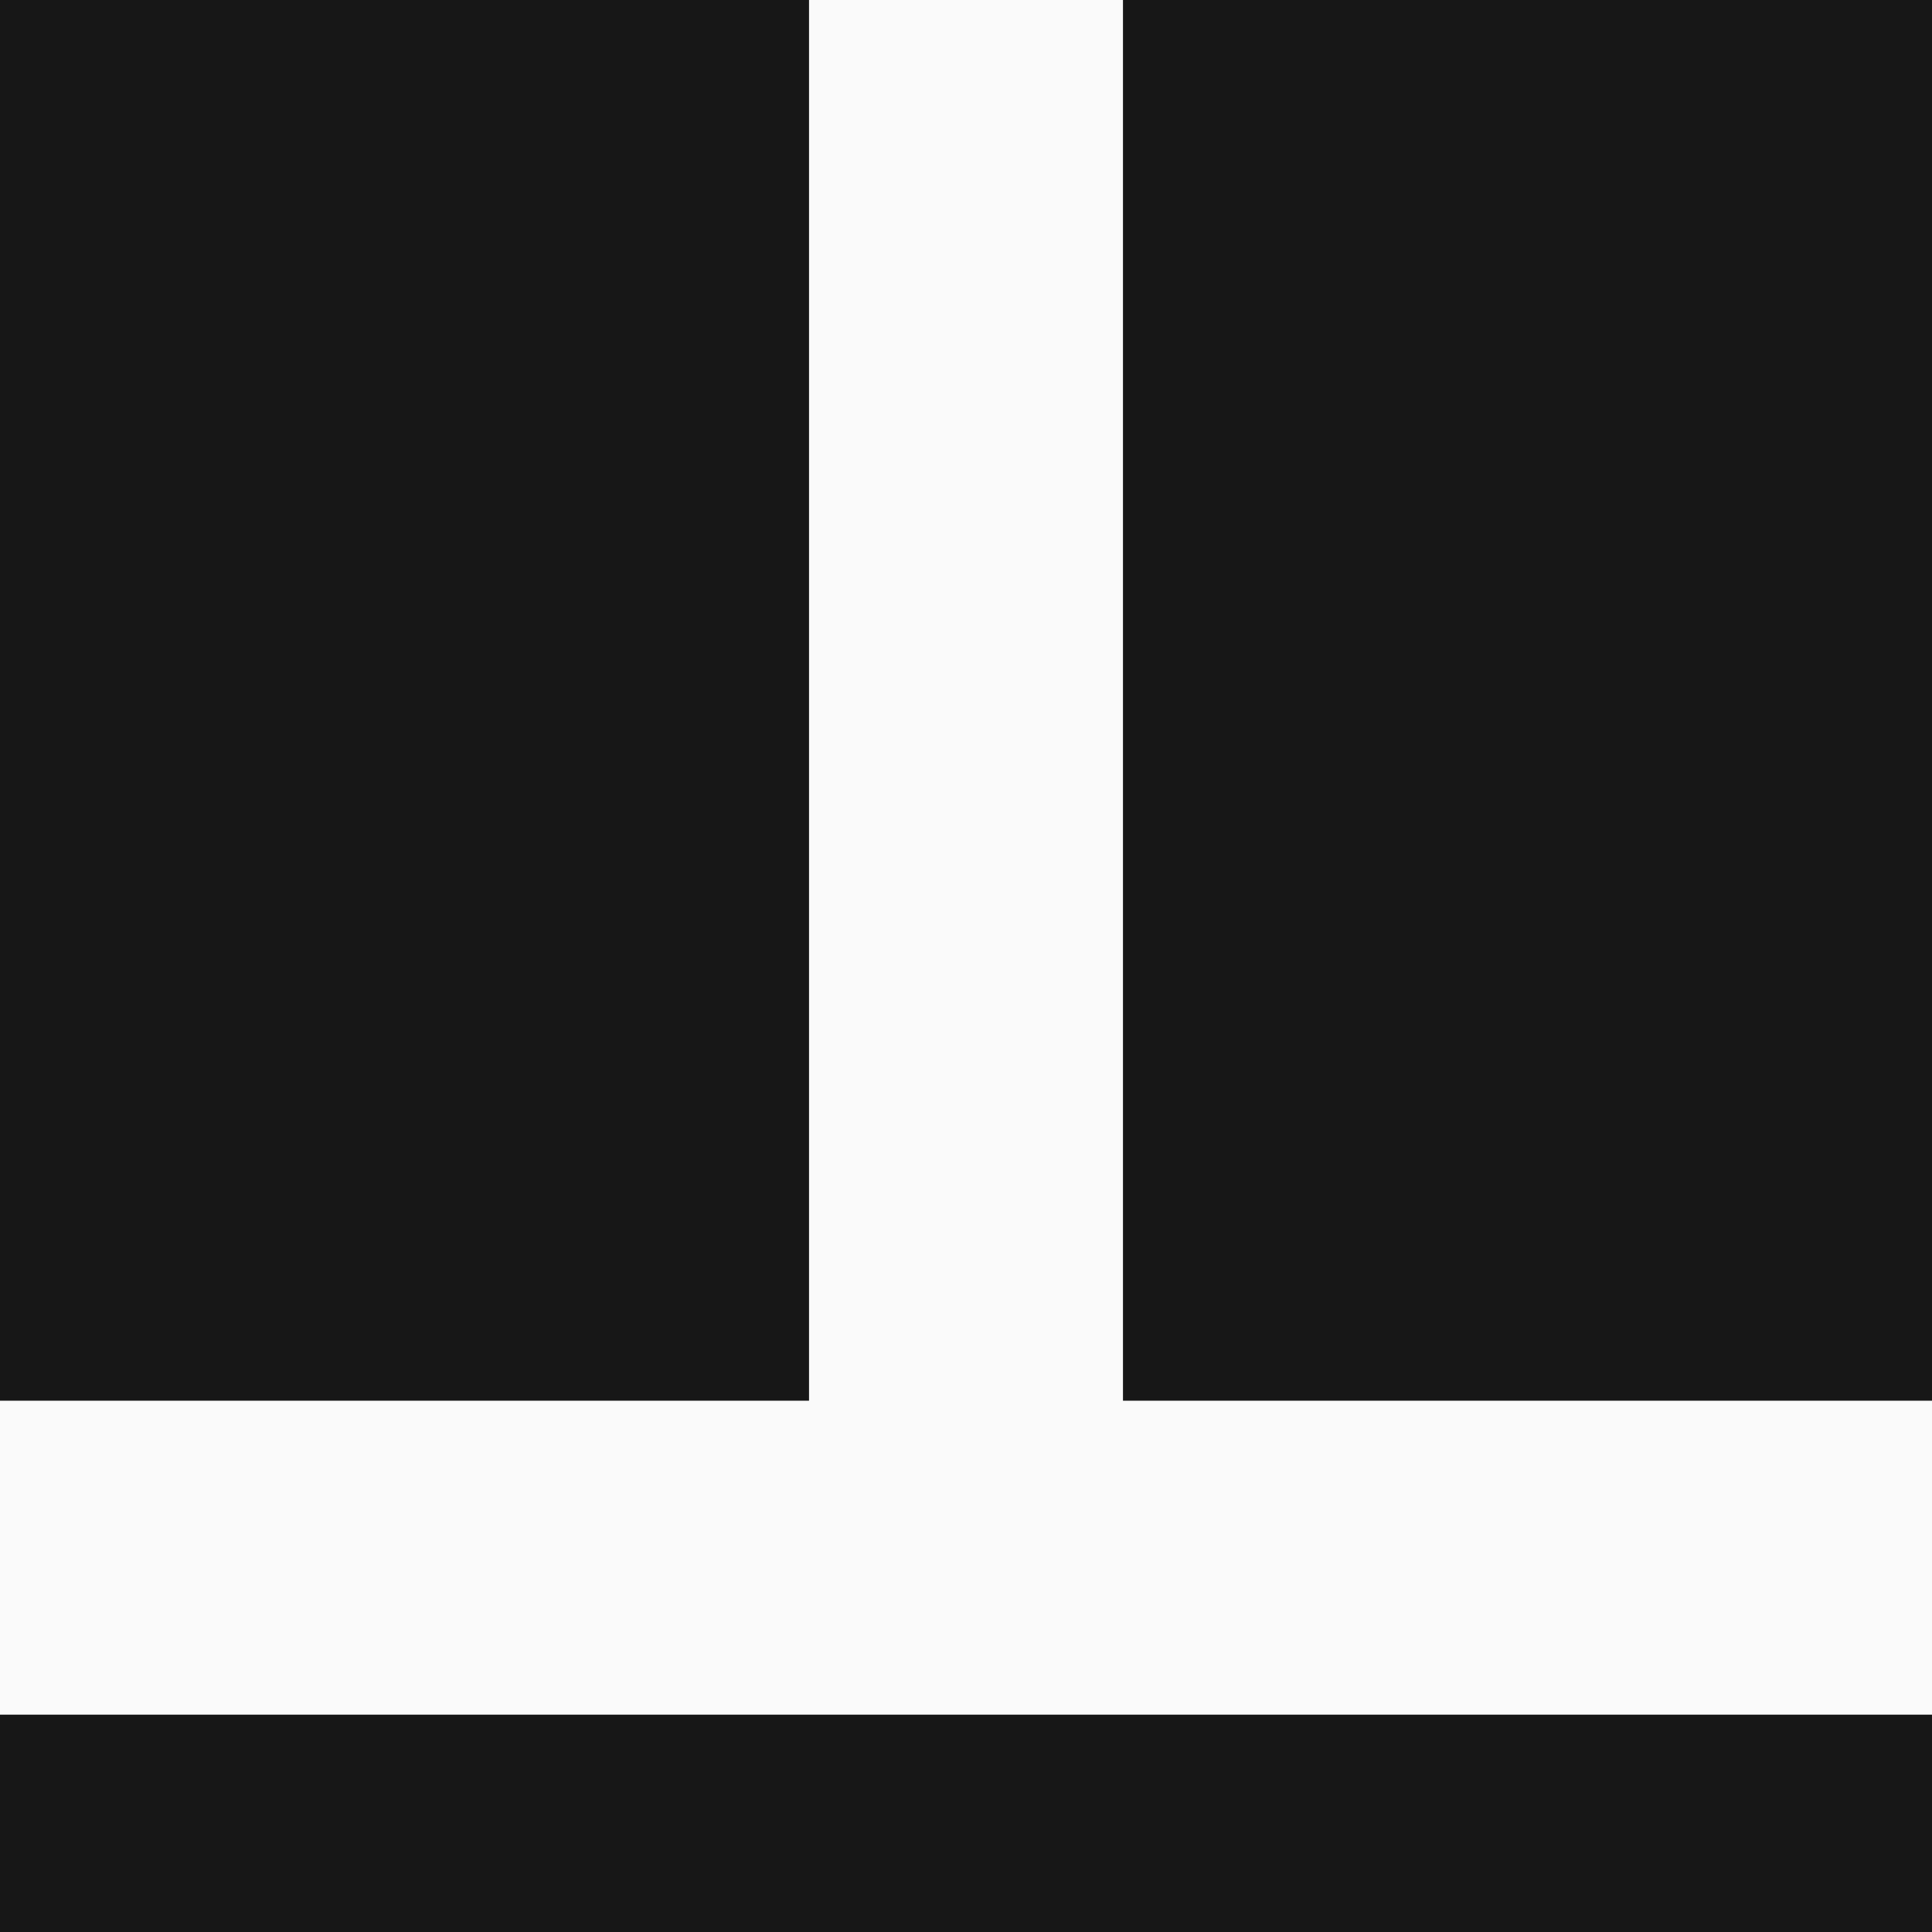
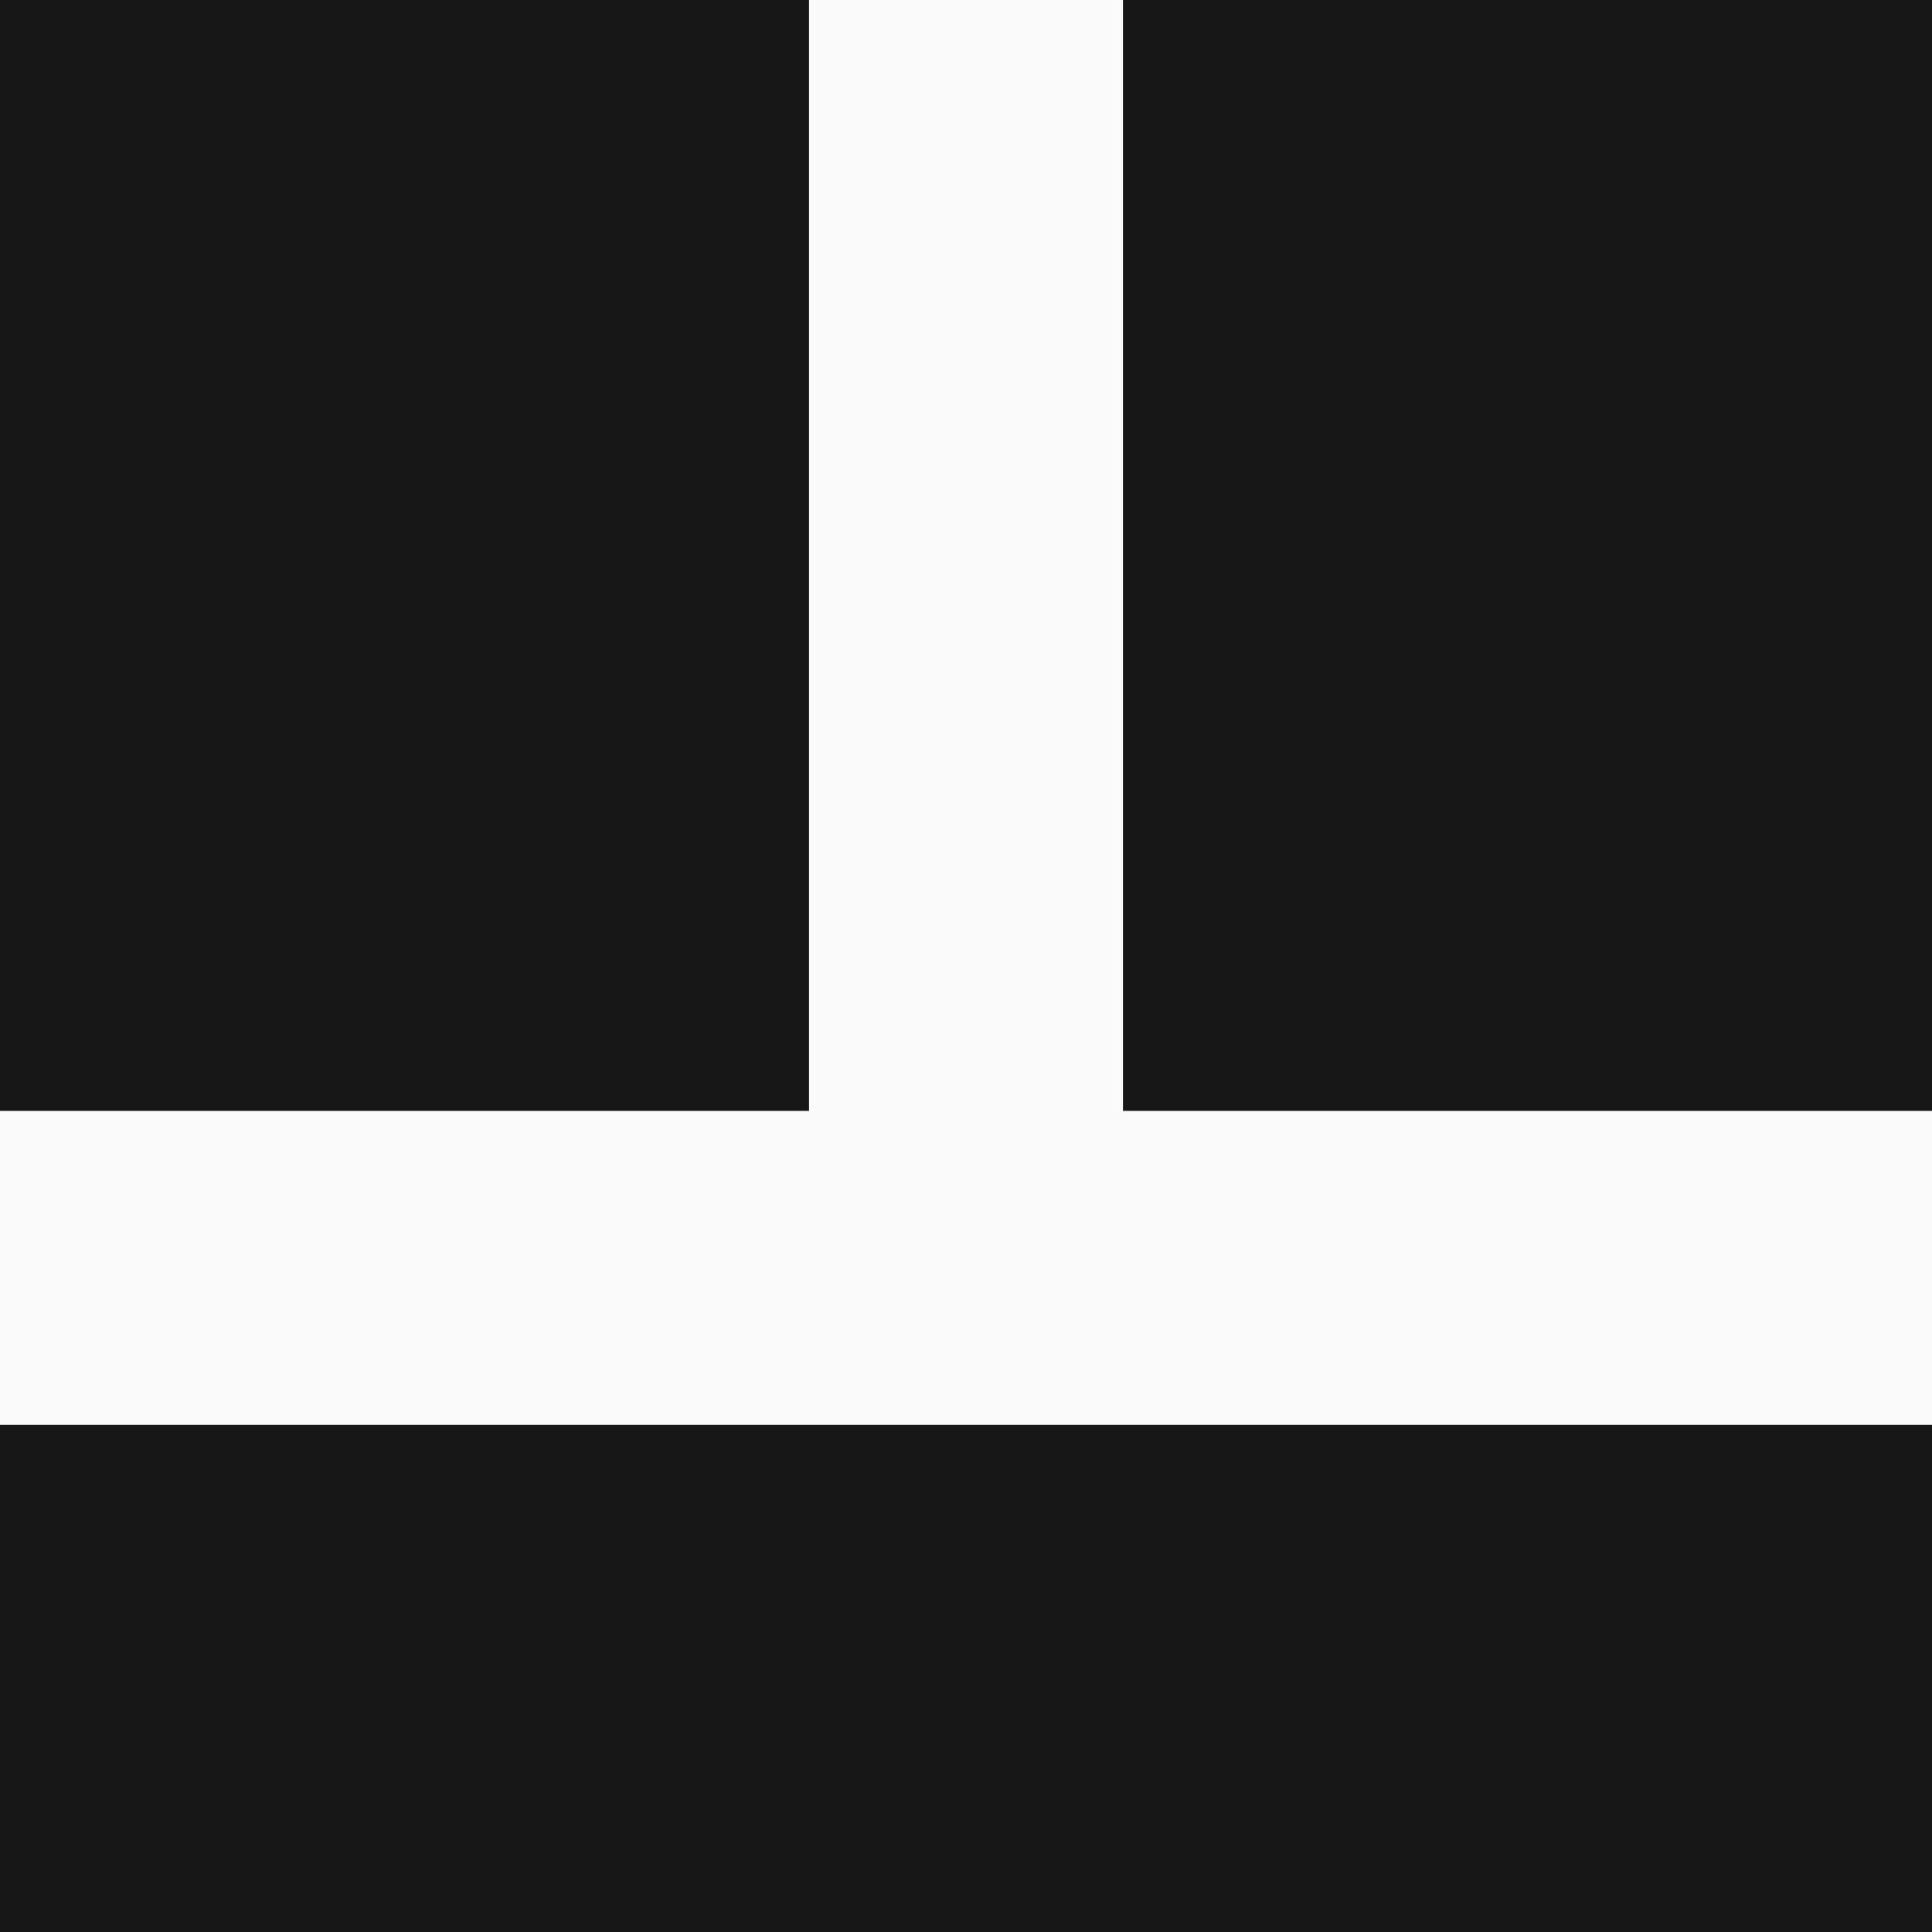
<svg xmlns="http://www.w3.org/2000/svg" viewBox="0 0 40 40">
  <style>
    .block { fill: #171717; }
    .letters { fill: #fafafa; }
    @media (prefers-color-scheme: dark) {
      .block { fill: #fafafa; }
      .letters { fill: #171717; }
    }
  </style>
  <path class="block" d="M0 0h40v40H0z" />
-   <path class="letters" d="M16.75-1h6.5v30H41v6.5H-1v-6.5h17.75z" />
+   <path class="letters" d="M16.75-1h6.5v24H41v6.5H-1v-6.5h17.75z" />
</svg>
